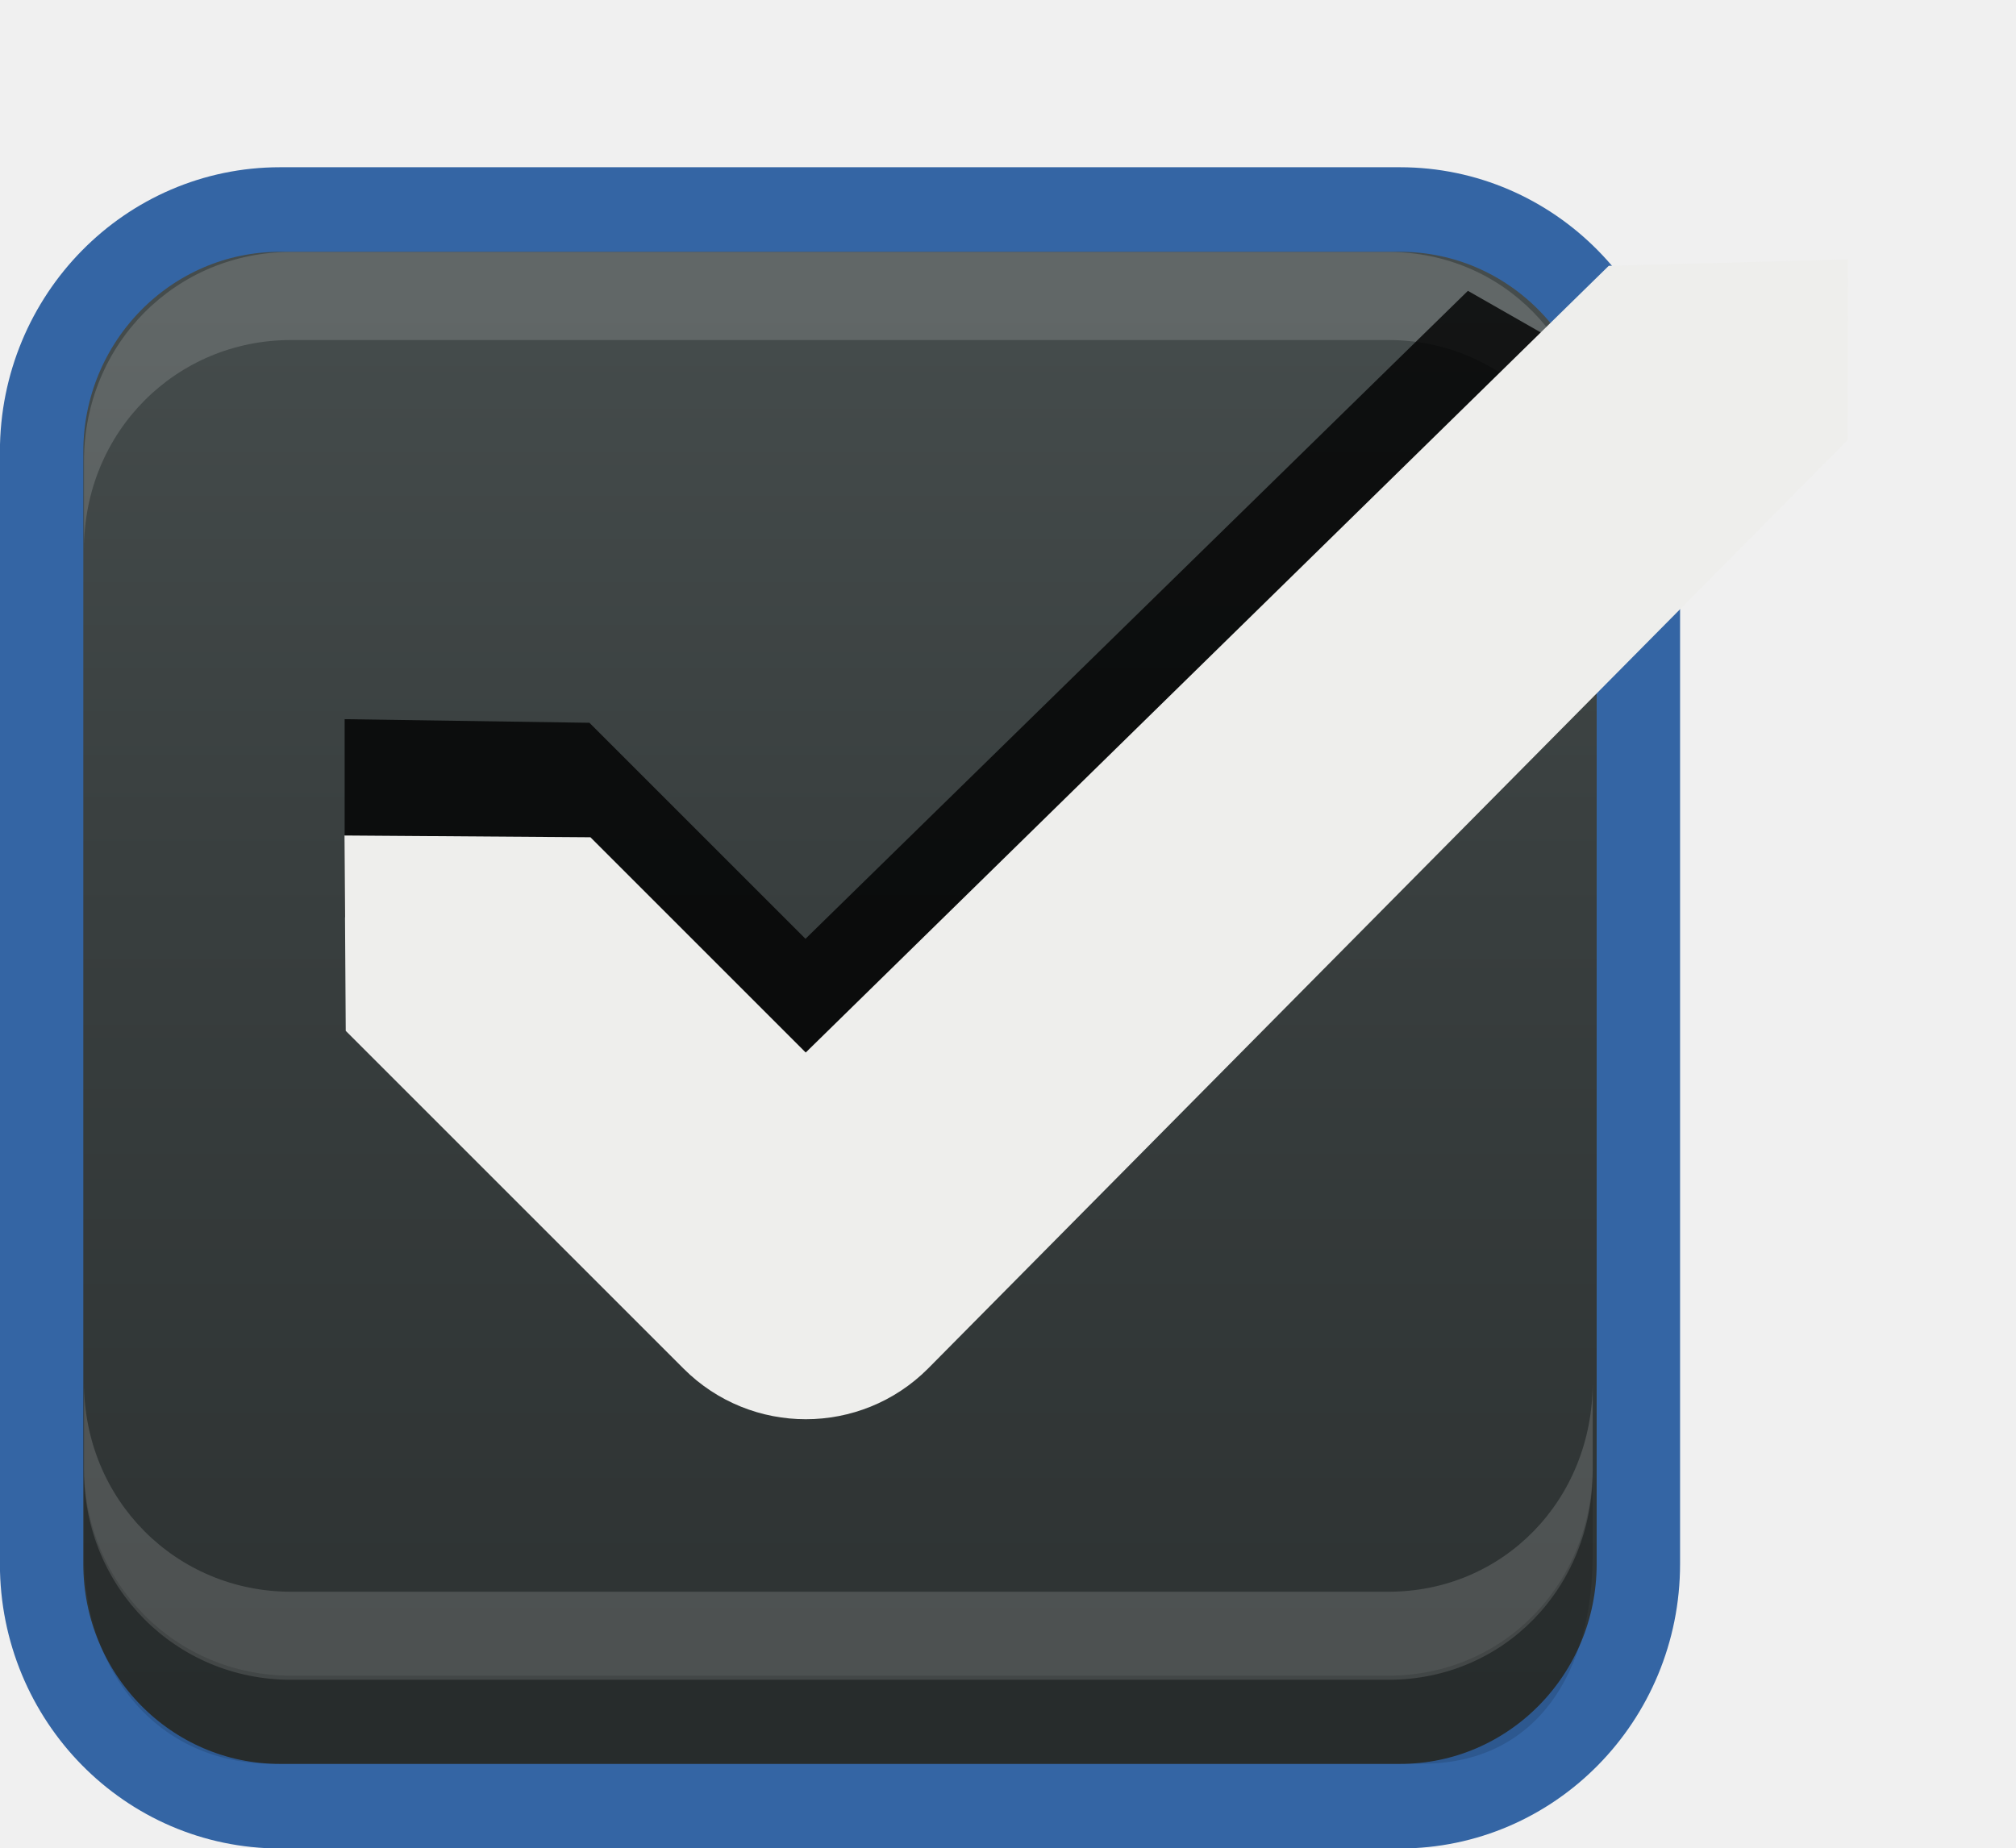
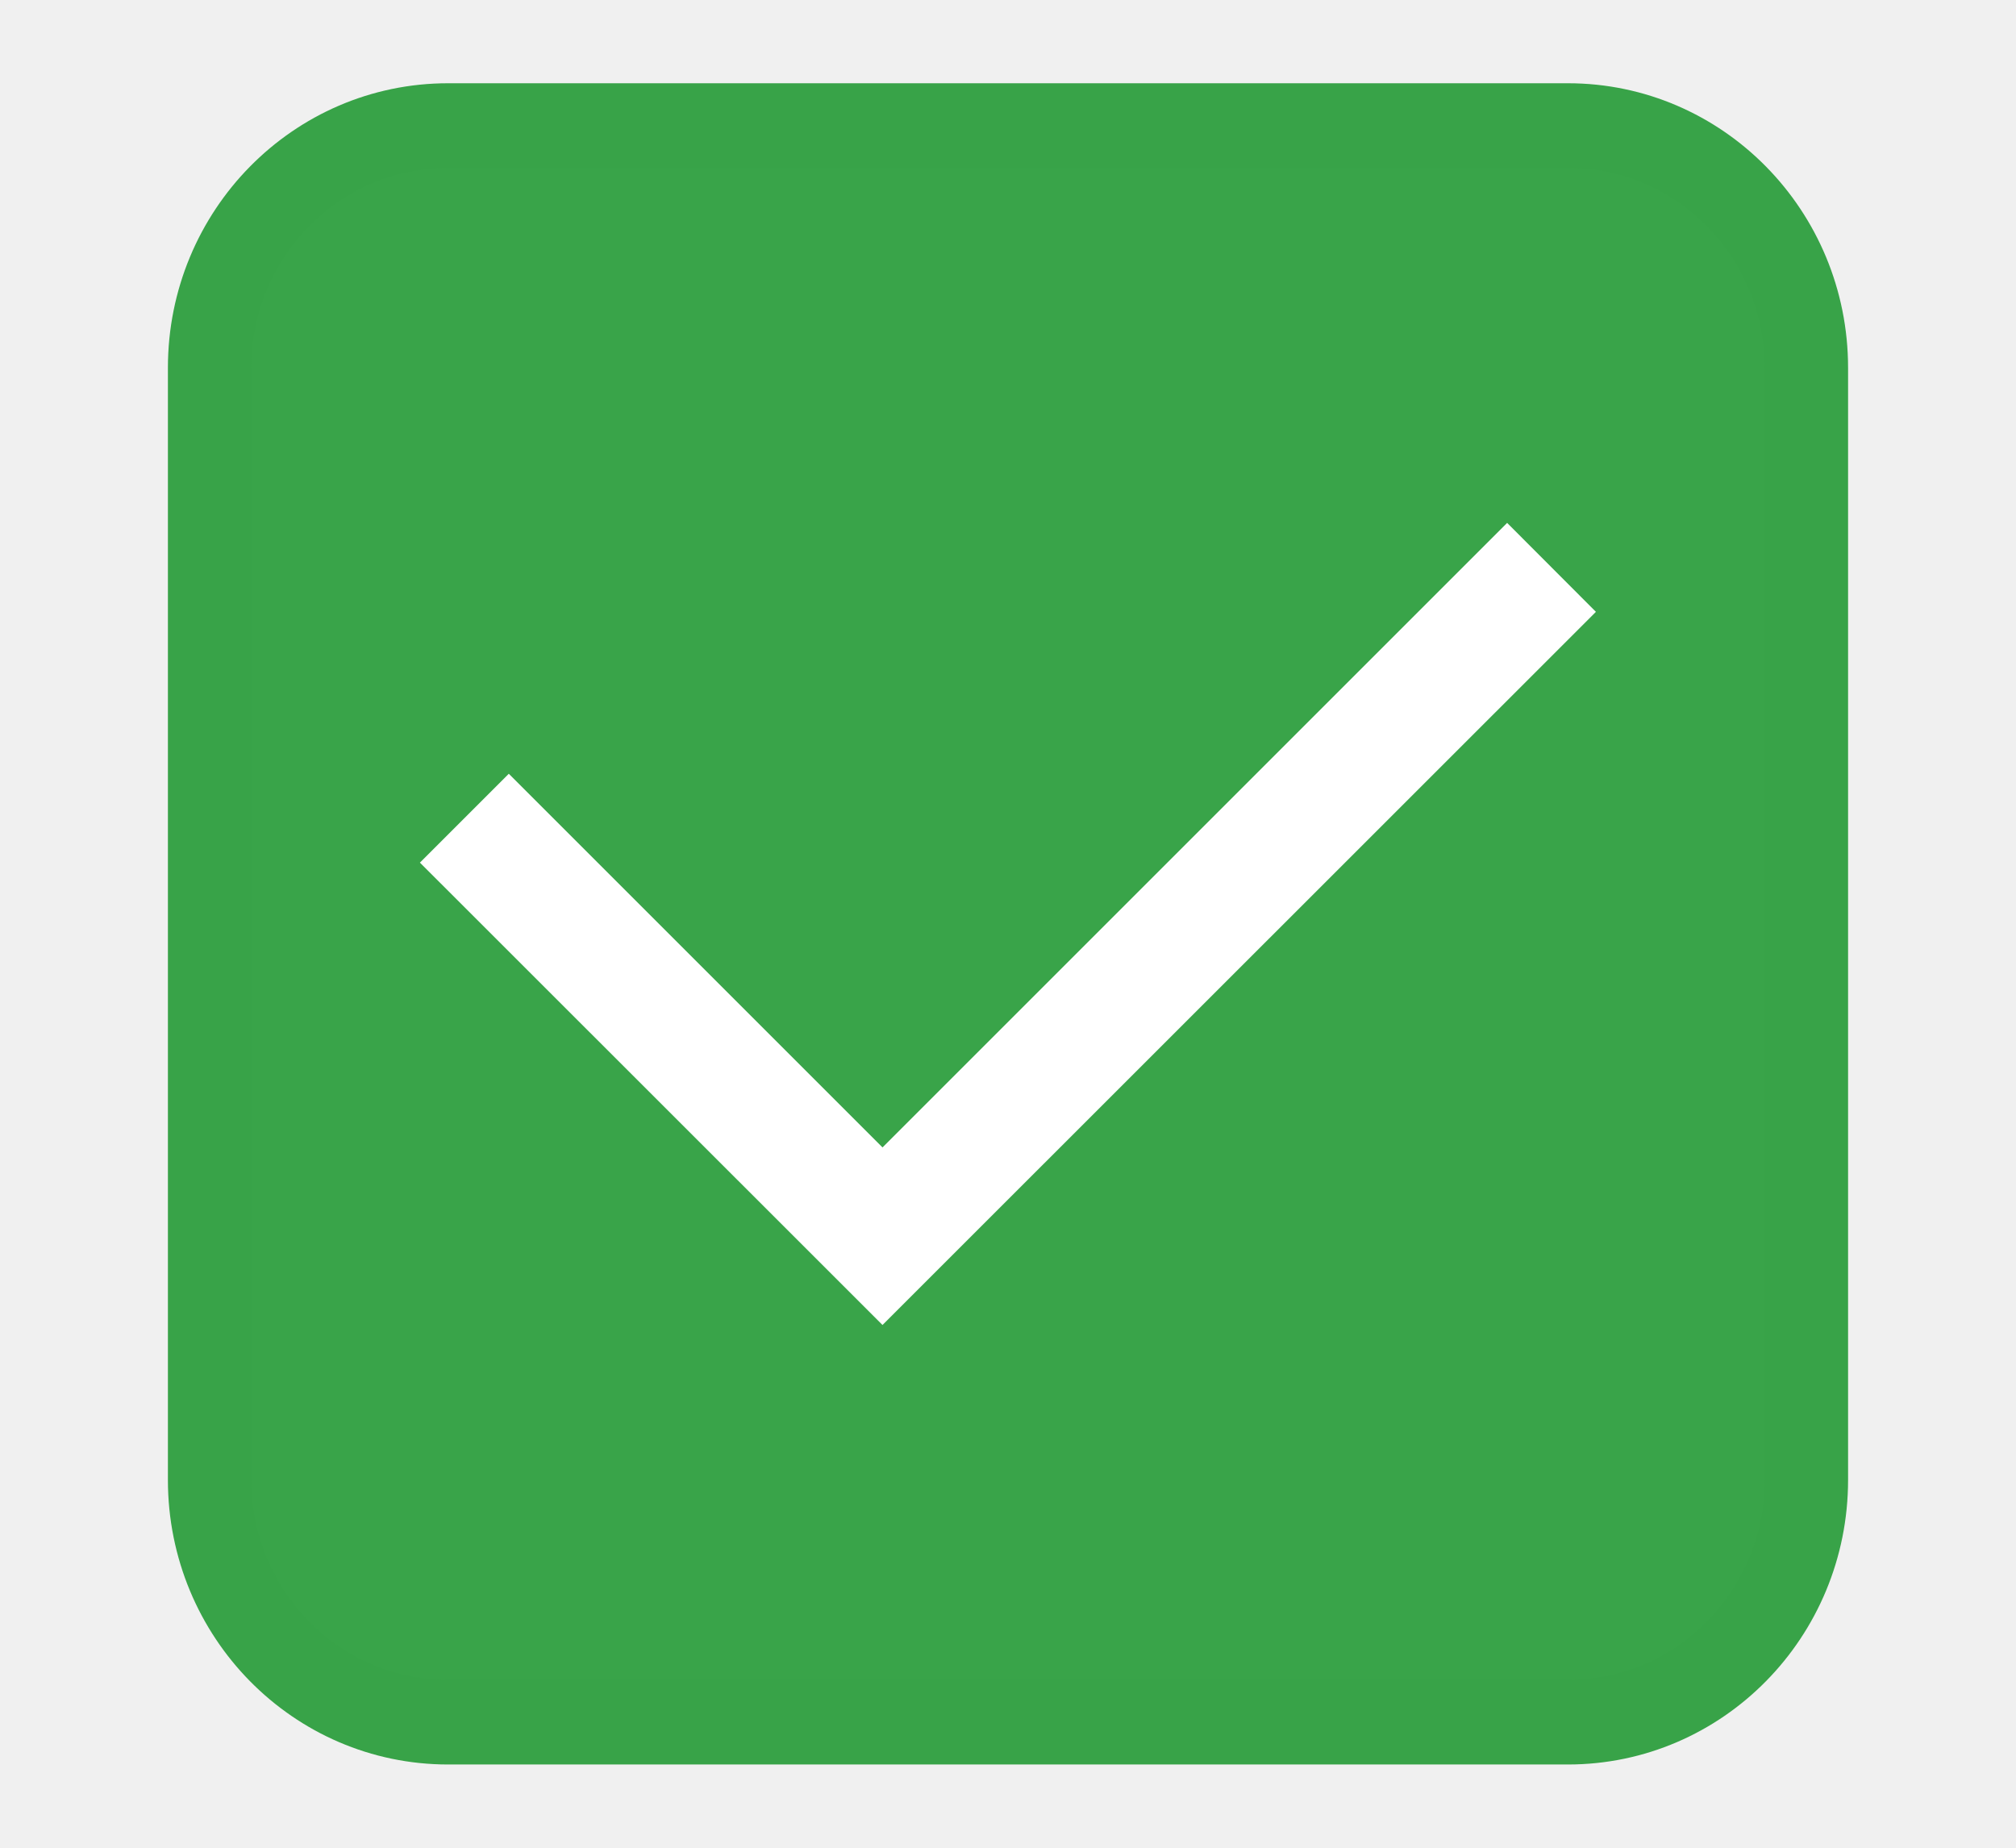
- <svg xmlns="http://www.w3.org/2000/svg" xmlns:xlink="http://www.w3.org/1999/xlink" width="24" height="22" id="svg3199" version="1.1">
+ <svg xmlns="http://www.w3.org/2000/svg" xmlns:ns2="http://www.openswatchbook.org/uri/2009/osb" xmlns:xlink="http://www.w3.org/1999/xlink" width="24" height="22" id="svg3199" version="1.1">
  <defs id="defs3201">
-     <linearGradient id="linearGradient15404">
-       <stop id="stop15406" offset="0" style="stop-color:#515151;stop-opacity:1" />
-       <stop id="stop15408" offset="1" style="stop-color:#292929;stop-opacity:1" />
+     <linearGradient id="linearGradient854">
+       <stop style="stop-color:#38a348;stop-opacity:1" offset="0" id="stop848" />
+       <stop id="stop850" offset="0.168" style="stop-color:#38a348;stop-opacity:1" />
+       <stop style="stop-color:#3eb34f;stop-opacity:1" offset="1" id="stop852" />
    </linearGradient>
-     <linearGradient xlink:href="#linearGradient5872-5-1" id="linearGradient5891-0-4" gradientUnits="userSpaceOnUse" x1="205.841" y1="246.709" x2="206.748" y2="231.241" />
-     <linearGradient id="linearGradient5872-5-1">
-       <stop style="stop-color:#0b2e52;stop-opacity:1" offset="0" id="stop5874-4-4" />
-       <stop style="stop-color:#1862af;stop-opacity:1" offset="1" id="stop5876-0-5" />
-     </linearGradient>
-     <linearGradient y2="-388.73" x2="-93.031" y1="-396.347" x1="-93.031" gradientTransform="matrix(1.591837,0,0,0.8571429,-256.5612,59.68542)" gradientUnits="userSpaceOnUse" id="linearGradient14219" xlink:href="#linearGradient15404" />
    <linearGradient id="linearGradient10013-4-63-6">
      <stop style="stop-color:#333333;stop-opacity:1;" offset="0" id="stop10015-2-76-1" />
      <stop style="stop-color:#292929;stop-opacity:1" offset="1" id="stop10017-46-15-8" />
    </linearGradient>
    <linearGradient id="linearGradient10597-5">
      <stop style="stop-color:#16191a;stop-opacity:1;" offset="0" id="stop10599-2" />
      <stop style="stop-color:#2b3133;stop-opacity:1" offset="1" id="stop10601-5" />
    </linearGradient>
    <linearGradient y2="-322.164" x2="921.225" y1="-330.051" x1="921.328" gradientTransform="matrix(1.591837,0,0,0.8571429,-1456.546,275.4519)" gradientUnits="userSpaceOnUse" id="linearGradient15374" xlink:href="#linearGradient10013-4-63-6" />
    <linearGradient gradientTransform="translate(-1199.985,216.3805)" y2="-227.08" x2="1203.918" y1="-217.567" x1="1203.918" gradientUnits="userSpaceOnUse" id="linearGradient15376" xlink:href="#linearGradient10597-5" />
-     <linearGradient xlink:href="#linearGradient5581-5-2-4-6-8-7-35-8" id="linearGradient11811" gradientUnits="userSpaceOnUse" gradientTransform="matrix(3.031757,0,0,1.005317,-102.6634,-0.8215338)" x1="63.569" y1="127.161" x2="63.569" y2="152.662" />
    <linearGradient id="linearGradient5581-5-2-4-6-8-7-35-8">
-       <stop id="stop5583-0-92-8-0-7-6-5-1" offset="0" style="stop-color:#454c4c;stop-opacity:1;" />
+       <stop id="stop5583-0-92-8-0-7-6-5-1" offset="0" style="stop-color:#ff4c4c;stop-opacity:1" />
      <stop style="stop-color:#393f3f;stop-opacity:1;" offset="0.4" id="stop5585-4-7-2-7-9-9-92-0" />
      <stop id="stop5587-6-7-2-0-3-1-21-5" offset="1" style="stop-color:#2d3232;stop-opacity:1;" />
    </linearGradient>
+     <linearGradient id="linearGradient5581-5-2-4-6-8-7-35-8-7">
+       <stop style="stop-color:#454c4c;stop-opacity:1;" offset="0" id="stop5583-0-92-8-0-7-6-5-1-0" />
+       <stop id="stop5585-4-7-2-7-9-9-92-0-9" offset="0.4" style="stop-color:#393f3f;stop-opacity:1;" />
+       <stop style="stop-color:#2d3232;stop-opacity:1;" offset="1" id="stop5587-6-7-2-0-3-1-21-5-3" />
+     </linearGradient>
+     <linearGradient ns2:paint="solid" id="linearGradient19282" gradientTransform="matrix(-2.736579,0.2820293,-0.1890831,-0.9998832,239.5401,-879.4556)">
+       <stop style="stop-color:#666666;stop-opacity:1;" offset="0" id="stop19284" />
+     </linearGradient>
  </defs>
  <g id="layer1" transform="translate(-342.5,-521.3622)">
-     <g style="display:inline" id="use5671" transform="matrix(1.359411,0,0,1.356424,319.2059,481.9945)">
-       <rect transform="matrix(0.4730478,0,0,0.4807373,-6.360704,-29.39622)" rx="4.414" y="125.346" x="50.44" height="29.154" width="29.56" id="rect11803" style="color:#000000;fill:url(#linearGradient11811);fill-opacity:1;stroke:#3465a4;stroke-width:1.544;stroke-linecap:butt;stroke-linejoin:round;stroke-miterlimit:4;stroke-opacity:1;stroke-dasharray:none;stroke-dashoffset:0;marker:none;visibility:visible;display:inline;overflow:visible;enable-background:accumulate" ry="4.423" />
-       <path id="path11809" d="m 17.871,33.844 0,-0.773 c 0,-1.031 0.807,-1.836 1.812,-1.836 l 9.612,0 c 1.005,0 1.788,0.805 1.788,1.836 l 0,0.773 c 0,-1.031 -0.783,-1.836 -1.788,-1.836 l -9.612,0 c -1.005,0 -1.812,0.805 -1.812,1.836 z" style="font-size:medium;font-style:normal;font-variant:normal;font-weight:normal;font-stretch:normal;text-indent:0;text-align:start;text-decoration:none;line-height:normal;letter-spacing:normal;word-spacing:normal;text-transform:none;direction:ltr;block-progression:tb;writing-mode:lr-tb;text-anchor:start;baseline-shift:baseline;opacity:0.15;color:#000000;fill:#ffffff;fill-opacity:1;fill-rule:nonzero;stroke:none;stroke-width:1;marker:none;visibility:visible;display:inline;overflow:visible;enable-background:accumulate;font-family:Sans;-inkscape-font-specification:Sans" />
-       <path style="font-size:medium;font-style:normal;font-variant:normal;font-weight:normal;font-stretch:normal;text-indent:0;text-align:start;text-decoration:none;line-height:normal;letter-spacing:normal;word-spacing:normal;text-transform:none;direction:ltr;block-progression:tb;writing-mode:lr-tb;text-anchor:start;baseline-shift:baseline;opacity:0.15;color:#000000;fill:#ffffff;fill-opacity:1;fill-rule:nonzero;stroke:none;stroke-width:1;marker:none;visibility:visible;display:inline;overflow:visible;enable-background:accumulate;font-family:Sans;-inkscape-font-specification:Sans" d="m 17.871,41.159 0,0.773 c 0,1.031 0.807,1.836 1.812,1.836 l 9.612,0 c 1.005,0 1.788,-0.805 1.788,-1.836 l 0,-0.773 c 0,1.031 -0.783,1.836 -1.788,1.836 l -9.612,0 c -1.005,0 -1.812,-0.805 -1.812,-1.836 z" id="path11867" />
-       <path id="path11869" d="m 17.871,41.896 0,0.773 c 0,1.031 0.645,1.836 1.649,1.836 l 10.068,0 c 1.005,0 1.495,-0.805 1.495,-1.836 l 0,-0.773 c 0,1.031 -0.783,1.836 -1.788,1.836 l -9.612,0 c -1.005,0 -1.812,-0.805 -1.812,-1.836 z" style="font-size:medium;font-style:normal;font-variant:normal;font-weight:normal;font-stretch:normal;text-indent:0;text-align:start;text-decoration:none;line-height:normal;letter-spacing:normal;word-spacing:normal;text-transform:none;direction:ltr;block-progression:tb;writing-mode:lr-tb;text-anchor:start;baseline-shift:baseline;opacity:0.15;color:#000000;fill:#000000;fill-opacity:0.853;fill-rule:nonzero;stroke:none;stroke-width:1;marker:none;visibility:visible;display:inline;overflow:visible;enable-background:accumulate;font-family:Sans;-inkscape-font-specification:Sans" />
+     <g style="display:inline" id="use5671" transform="matrix(1.359411,0,0,1.356424,321.2059,480.9945)">
+       <rect transform="matrix(0.4730478,0,0,0.4807373,-6.360704,-29.39622)" rx="4.414" y="125.346" x="50.44" height="29.154" width="29.56" id="rect11803" style="color:#000000;display:inline;overflow:visible;visibility:visible;fill:#39a449;fill-opacity:1;stroke:#38a348;stroke-width:1.544;stroke-linecap:butt;stroke-linejoin:round;stroke-miterlimit:4;stroke-dasharray:none;stroke-dashoffset:0;stroke-opacity:1;marker:none;enable-background:accumulate" ry="4.423" />
    </g>
-     <rect style="color:#000000;fill:none;stroke:none;stroke-width:2;marker:none;visibility:visible;display:inline;overflow:visible;enable-background:accumulate" id="rect17347" width="21.944" height="21.944" x="342.299" y="521.584" />
-     <path style="opacity:0.8;color:#000000;fill:#000000;fill-opacity:1;stroke:none;stroke-width:1;marker:none;visibility:visible;display:inline;overflow:visible;enable-background:accumulate" d="m 359.975,524.825 -7.886,7.715 -2.572,-2.572 -2.914,-0.043 0,2.357 4.029,3.986 c 0.803,0.803 2.111,0.803 2.914,0 l 8.186,-8.229 0,-0.386 c 0,-1.241 0.199,-1.768 -0.829,-2.298 z" id="rect5147-9-1-5-7-6-5-8-7" />
-     <path style="font-size:medium;font-style:normal;font-variant:normal;font-weight:normal;font-stretch:normal;text-indent:0;text-align:start;text-decoration:none;line-height:normal;letter-spacing:normal;word-spacing:normal;text-transform:none;direction:ltr;block-progression:tb;writing-mode:lr-tb;text-anchor:start;baseline-shift:baseline;color:#000000;fill:#eeeeec;fill-opacity:1;stroke:none;stroke-width:3;marker:none;visibility:visible;display:inline;overflow:visible;enable-background:accumulate;font-family:sans-serif;-inkscape-font-specification:sans-serif" d="m 361.652,524.527 -9.56,9.367 -2.563,-2.563 -2.928,-0.021 0.015,2.326 4.022,4.022 c 0.803,0.803 2.106,0.803 2.909,0 l 10.95,-11.058 0.003,-2.15 z" id="path12830-4-17-0" />
+     <path style="color:#000000;font-style:normal;font-variant:normal;font-weight:normal;font-stretch:normal;font-size:medium;line-height:normal;font-family:sans-serif;font-variant-ligatures:normal;font-variant-position:normal;font-variant-caps:normal;font-variant-numeric:normal;font-variant-alternates:normal;font-feature-settings:normal;text-indent:0;text-align:start;text-decoration:none;text-decoration-line:none;text-decoration-style:solid;text-decoration-color:#000000;letter-spacing:normal;word-spacing:normal;text-transform:none;writing-mode:lr-tb;direction:ltr;text-orientation:mixed;dominant-baseline:auto;baseline-shift:baseline;text-anchor:start;white-space:normal;shape-padding:0;clip-rule:nonzero;display:inline;overflow:visible;visibility:visible;opacity:1;isolation:auto;mix-blend-mode:normal;color-interpolation:sRGB;color-interpolation-filters:linearRGB;solid-color:#000000;solid-opacity:1;vector-effect:none;fill:#ffffff;fill-opacity:1;fill-rule:nonzero;stroke:none;stroke-width:1.5;stroke-linecap:butt;stroke-linejoin:miter;stroke-miterlimit:4;stroke-dasharray:none;stroke-dashoffset:0;stroke-opacity:1;marker:none;color-rendering:auto;image-rendering:auto;shape-rendering:auto;text-rendering:auto;enable-background:accumulate" id="path4135" d="m 360.442,527.588 -7.436,7.436 -4.449,-4.449 -1.058,1.058 5.507,5.505 8.493,-8.491 z" />
  </g>
</svg>
